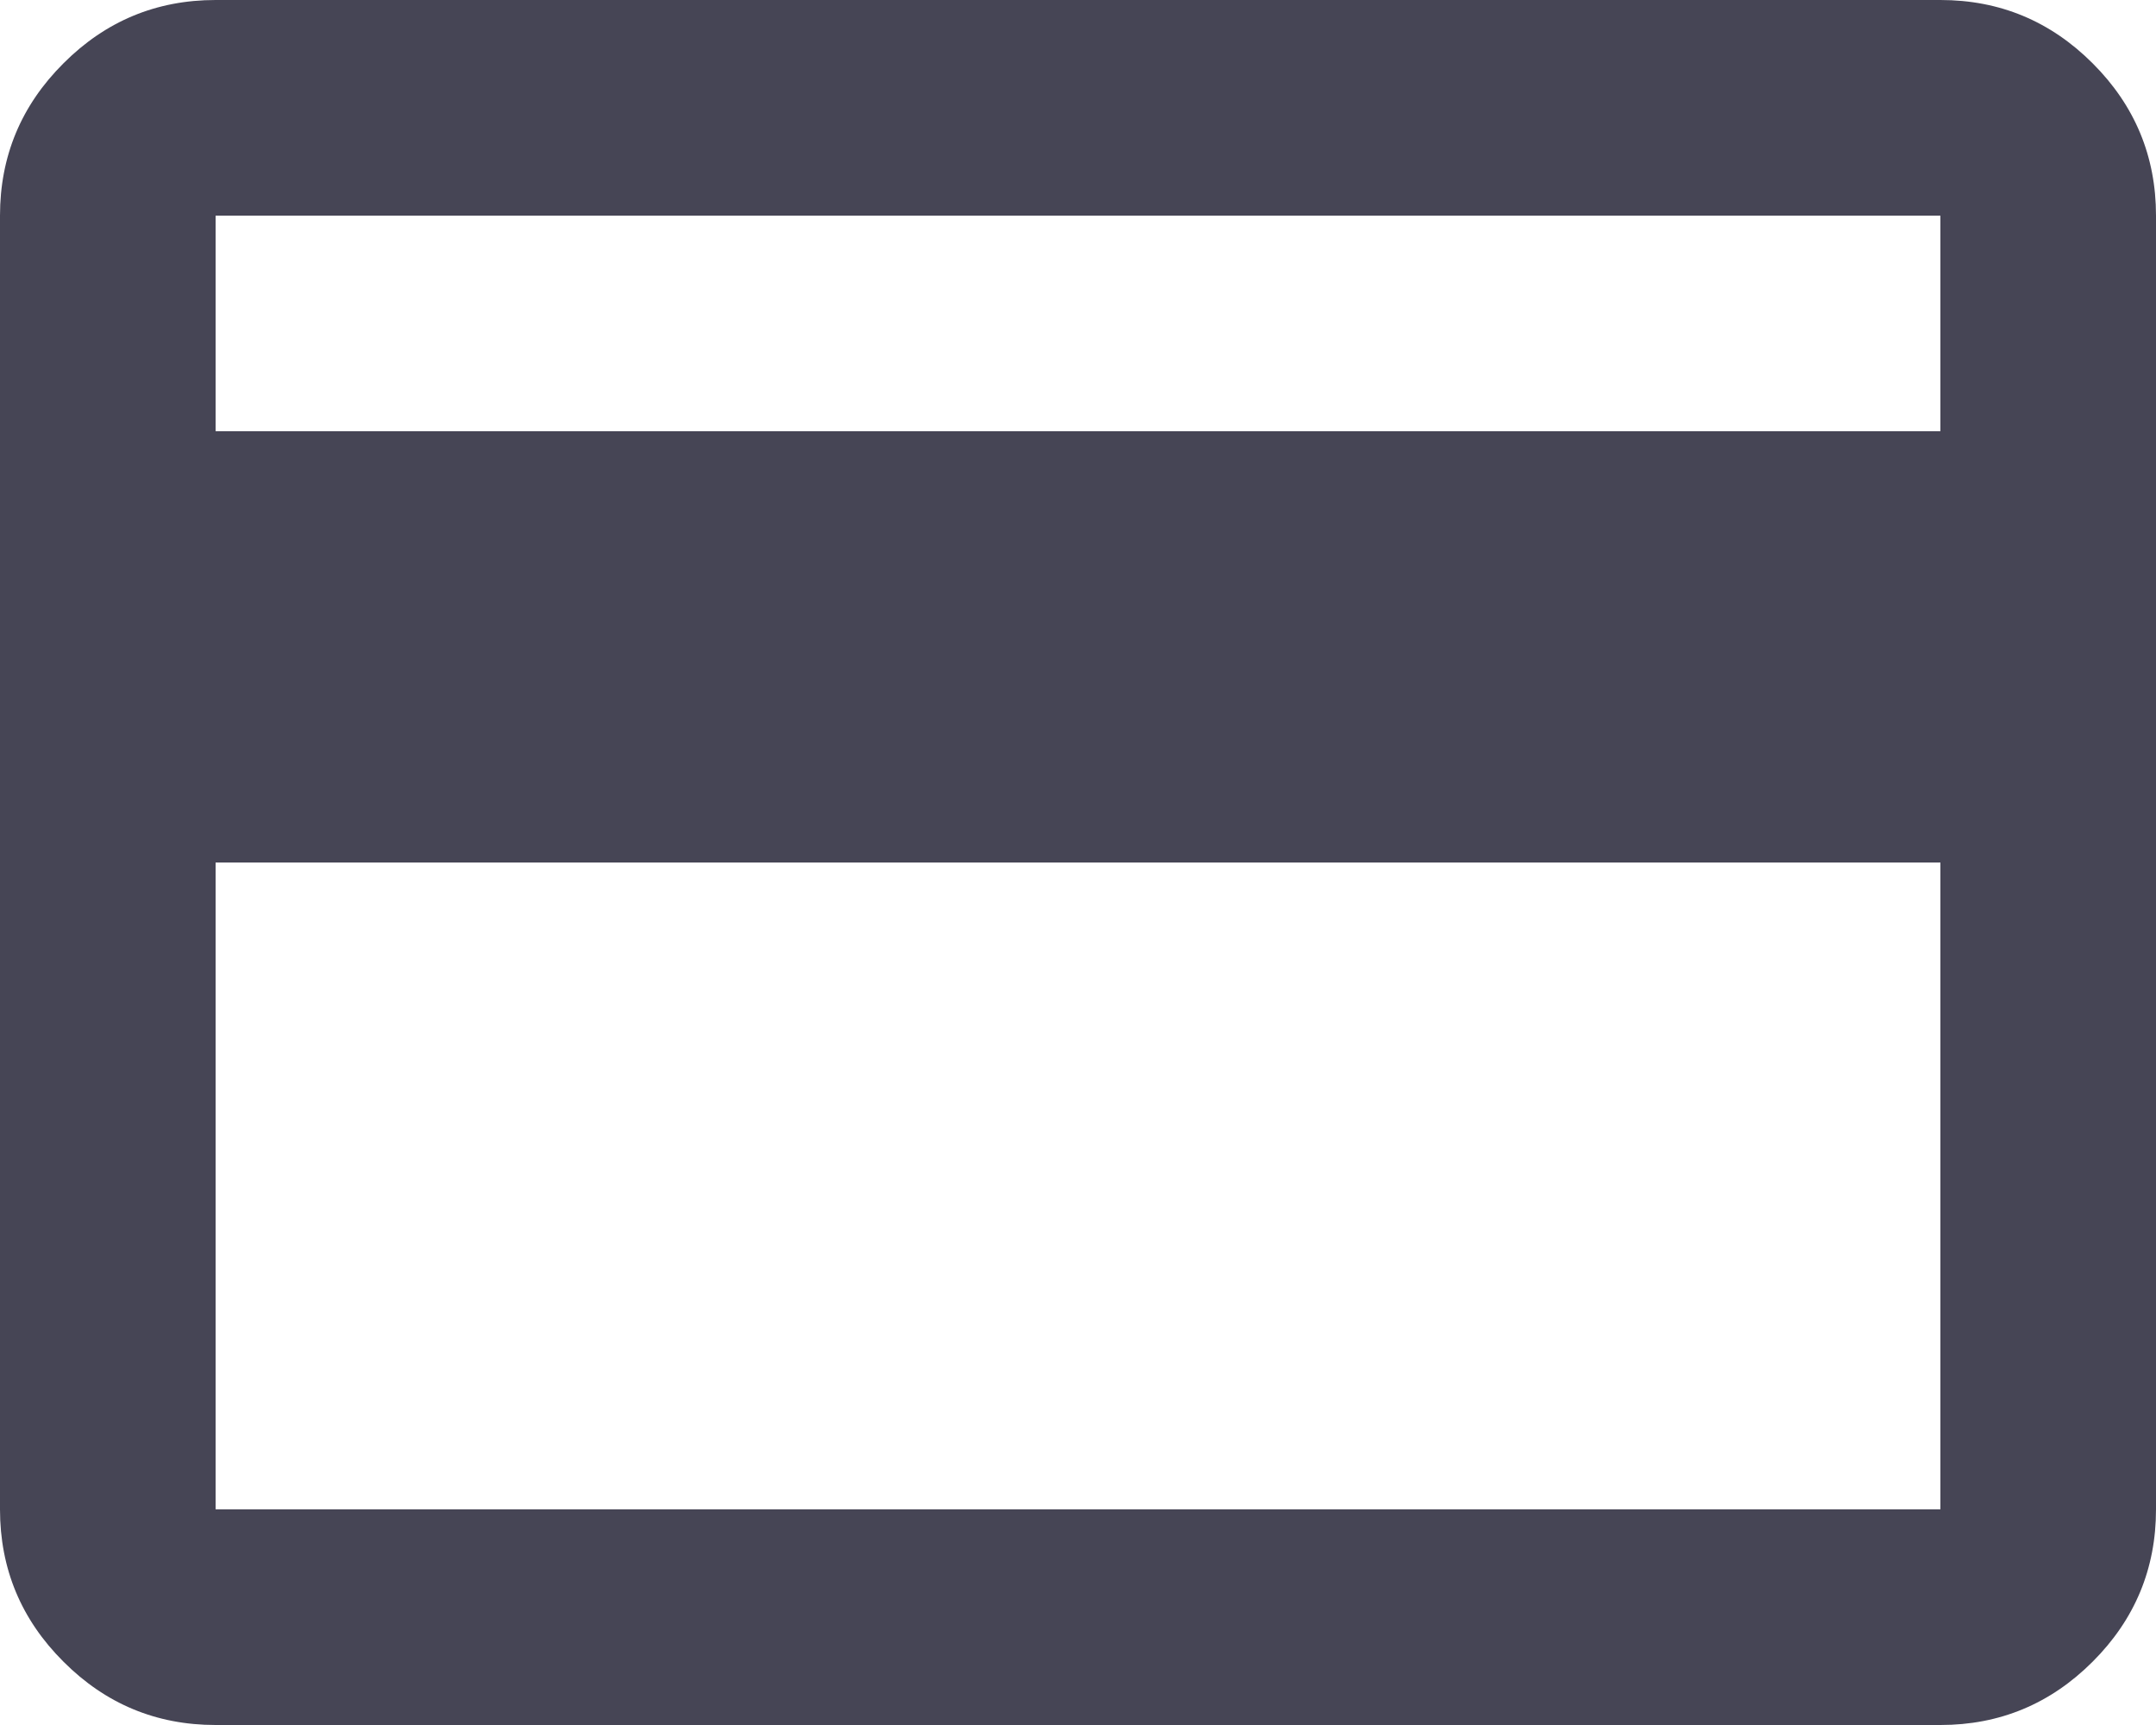
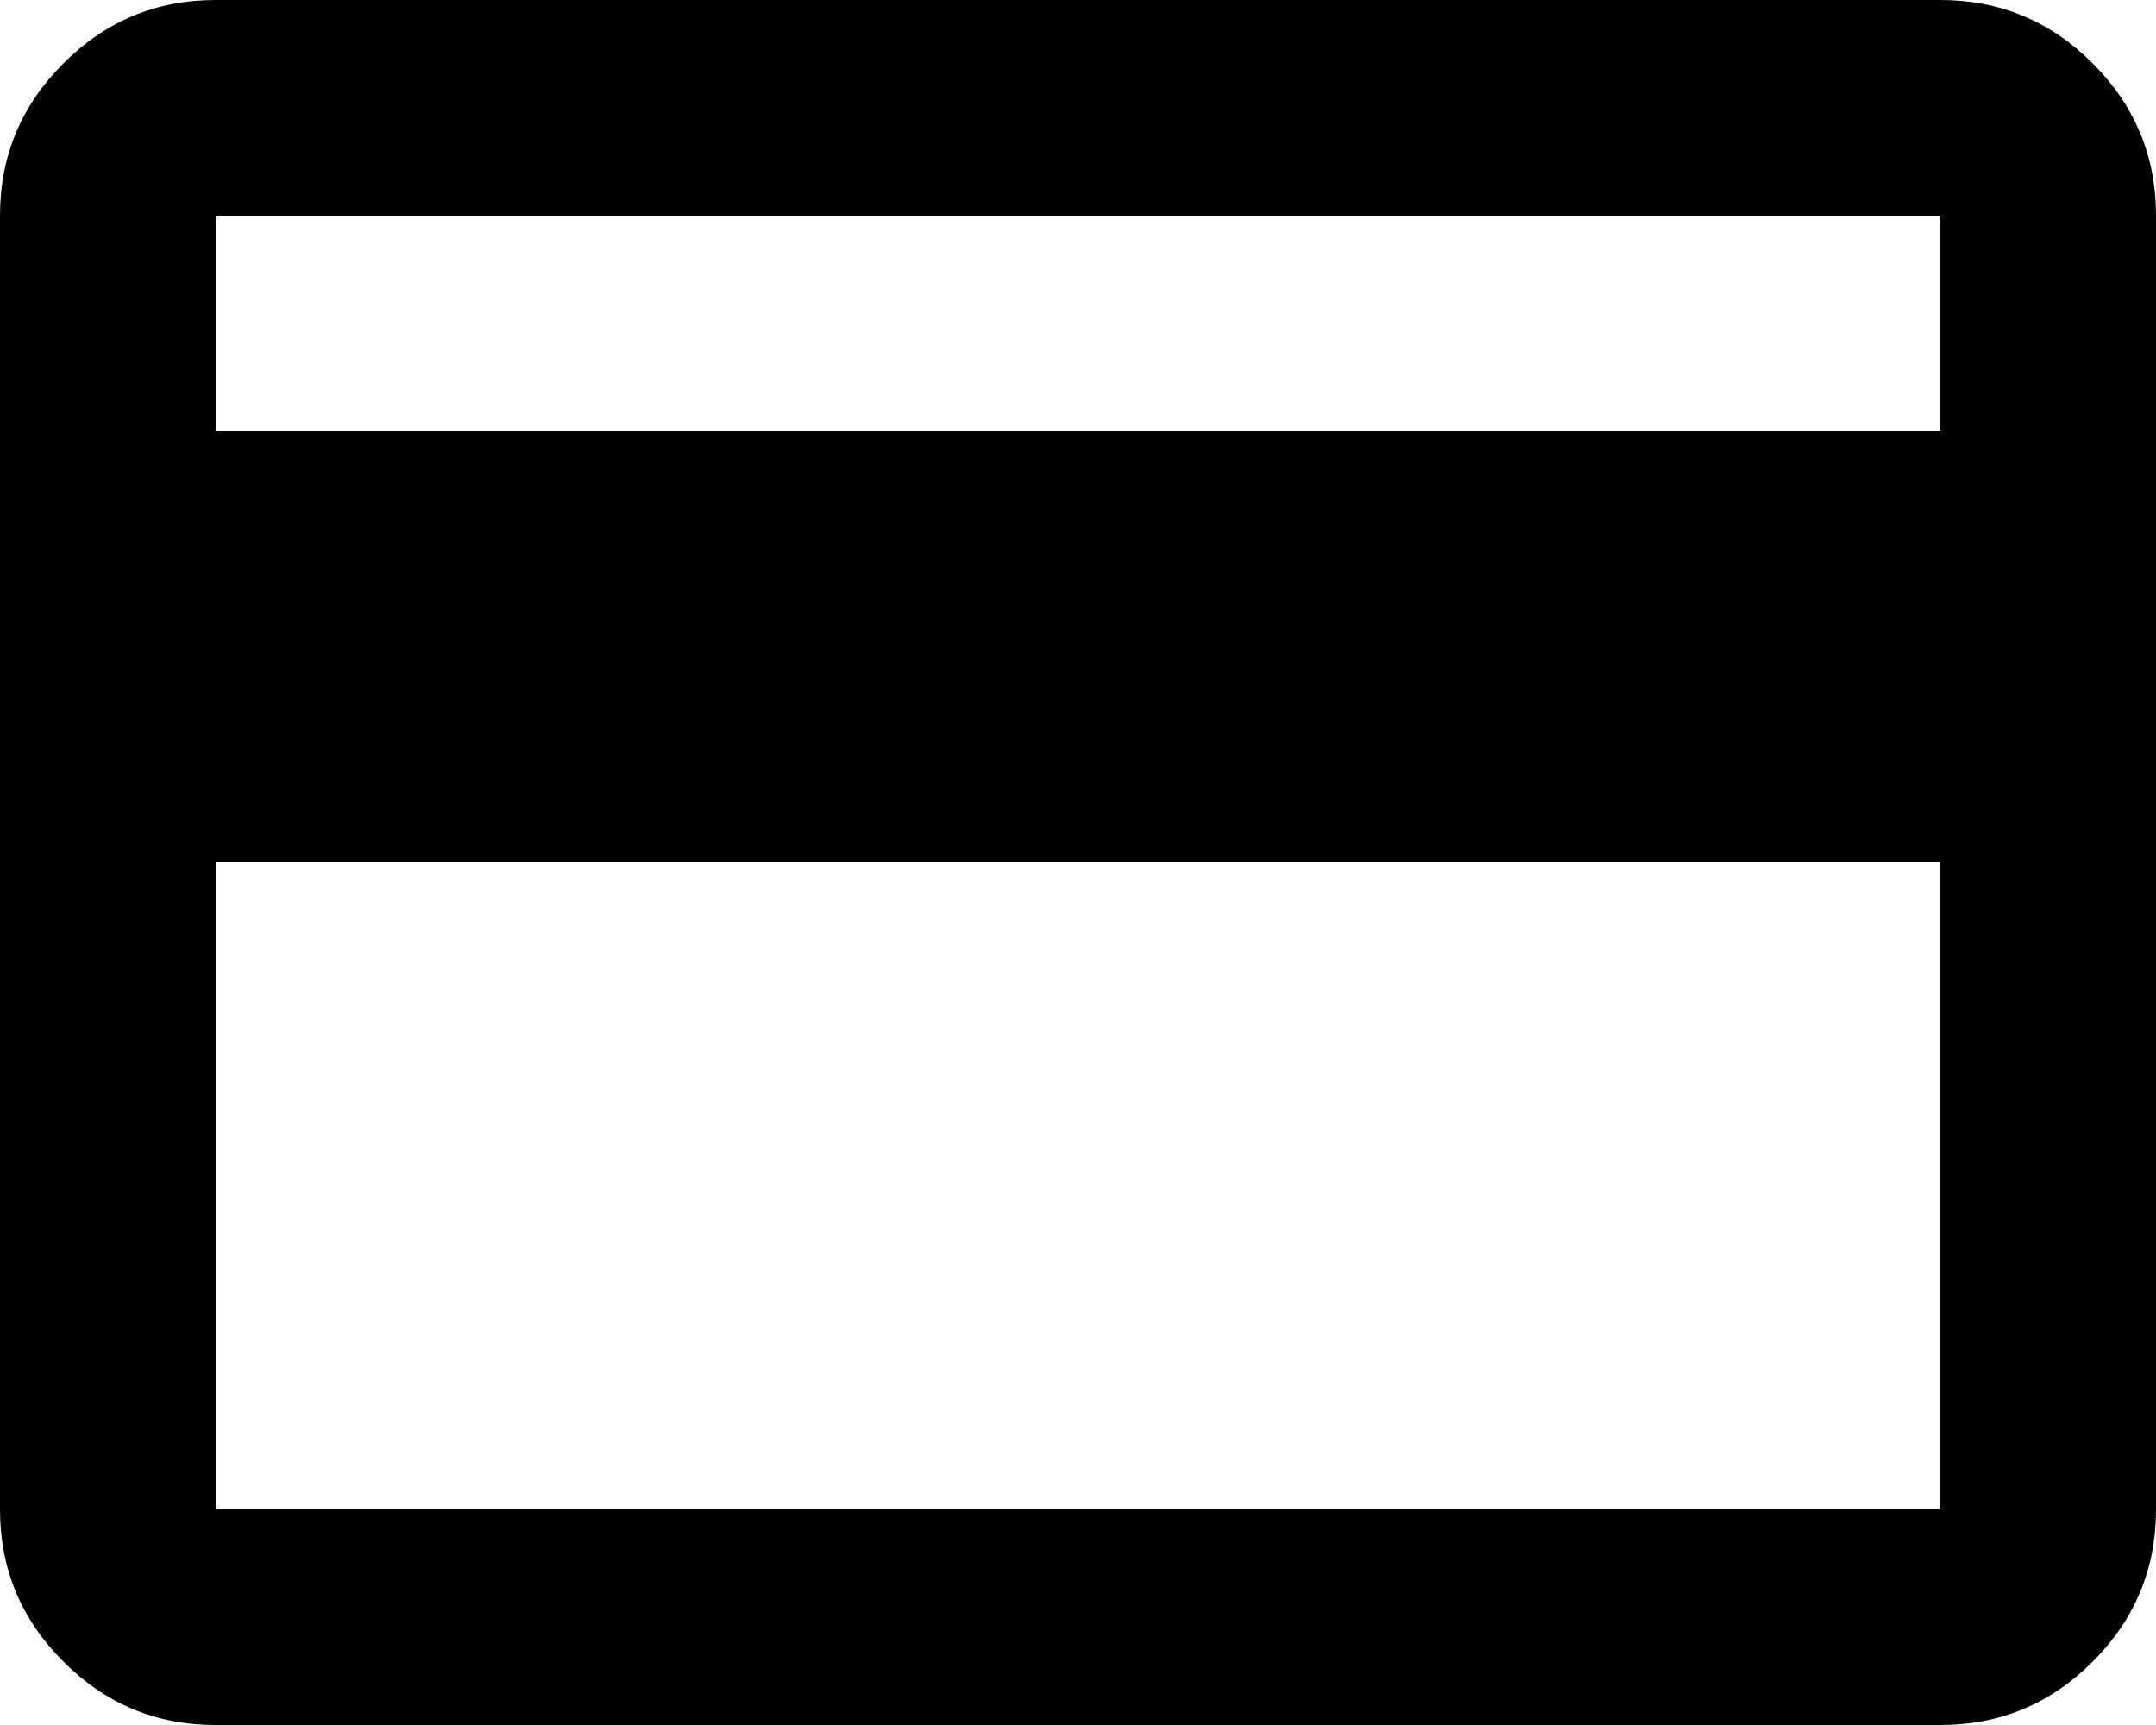
<svg xmlns="http://www.w3.org/2000/svg" width="20" height="16" viewBox="0 0 20 16" fill="none">
-   <path d="M20 2V14C20 14.55 19.804 15.021 19.413 15.412C19.021 15.804 18.55 16 18 16H2C1.45 16 0.979 15.804 0.588 15.412C0.196 15.021 0 14.55 0 14V2C0 1.45 0.196 0.979 0.588 0.588C0.979 0.196 1.45 0 2 0H18C18.55 0 19.021 0.196 19.413 0.588C19.804 0.979 20 1.45 20 2ZM2 4H18V2H2V4ZM2 8V14H18V8H2ZM2 14V2V14Z" fill="#464555" />
+   <path d="M20 2V14C20 14.55 19.804 15.021 19.413 15.412C19.021 15.804 18.55 16 18 16H2C1.45 16 0.979 15.804 0.588 15.412C0.196 15.021 0 14.55 0 14V2C0 1.45 0.196 0.979 0.588 0.588C0.979 0.196 1.45 0 2 0H18C18.55 0 19.021 0.196 19.413 0.588C19.804 0.979 20 1.45 20 2ZM2 4H18V2H2V4ZM2 8V14H18V8H2ZM2 14V2V14Z" fill="currentColor" />
</svg>
